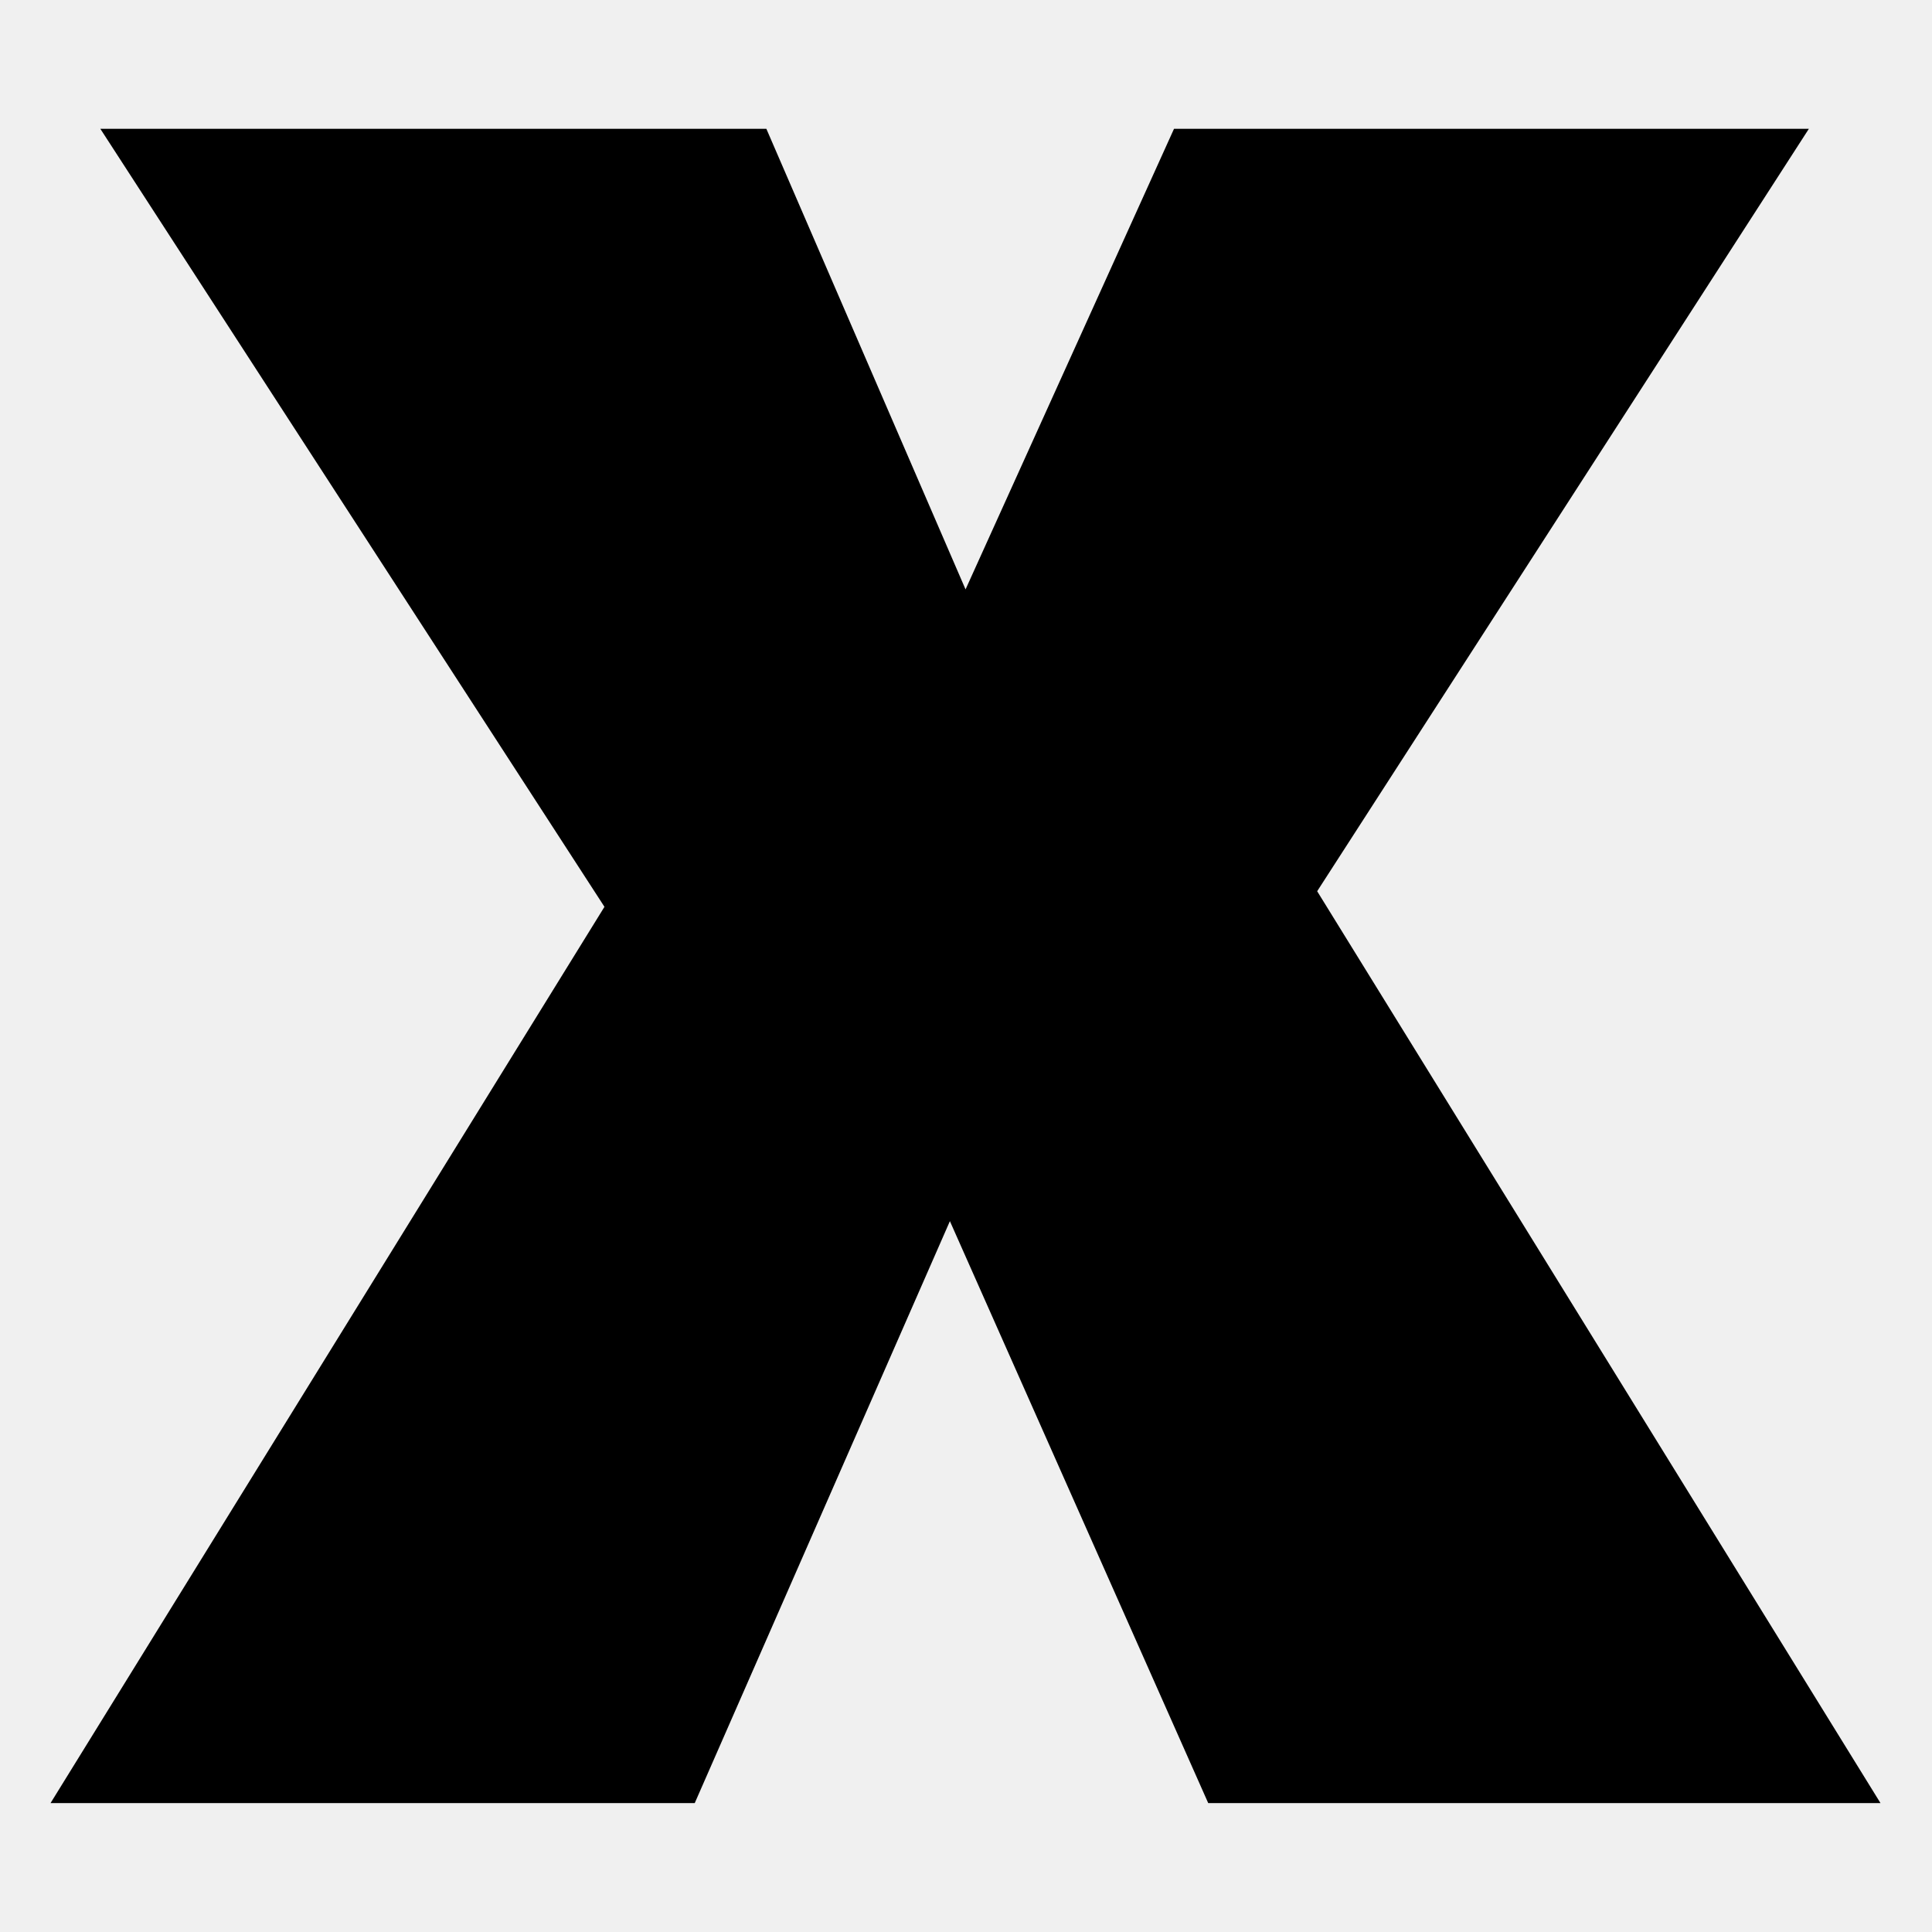
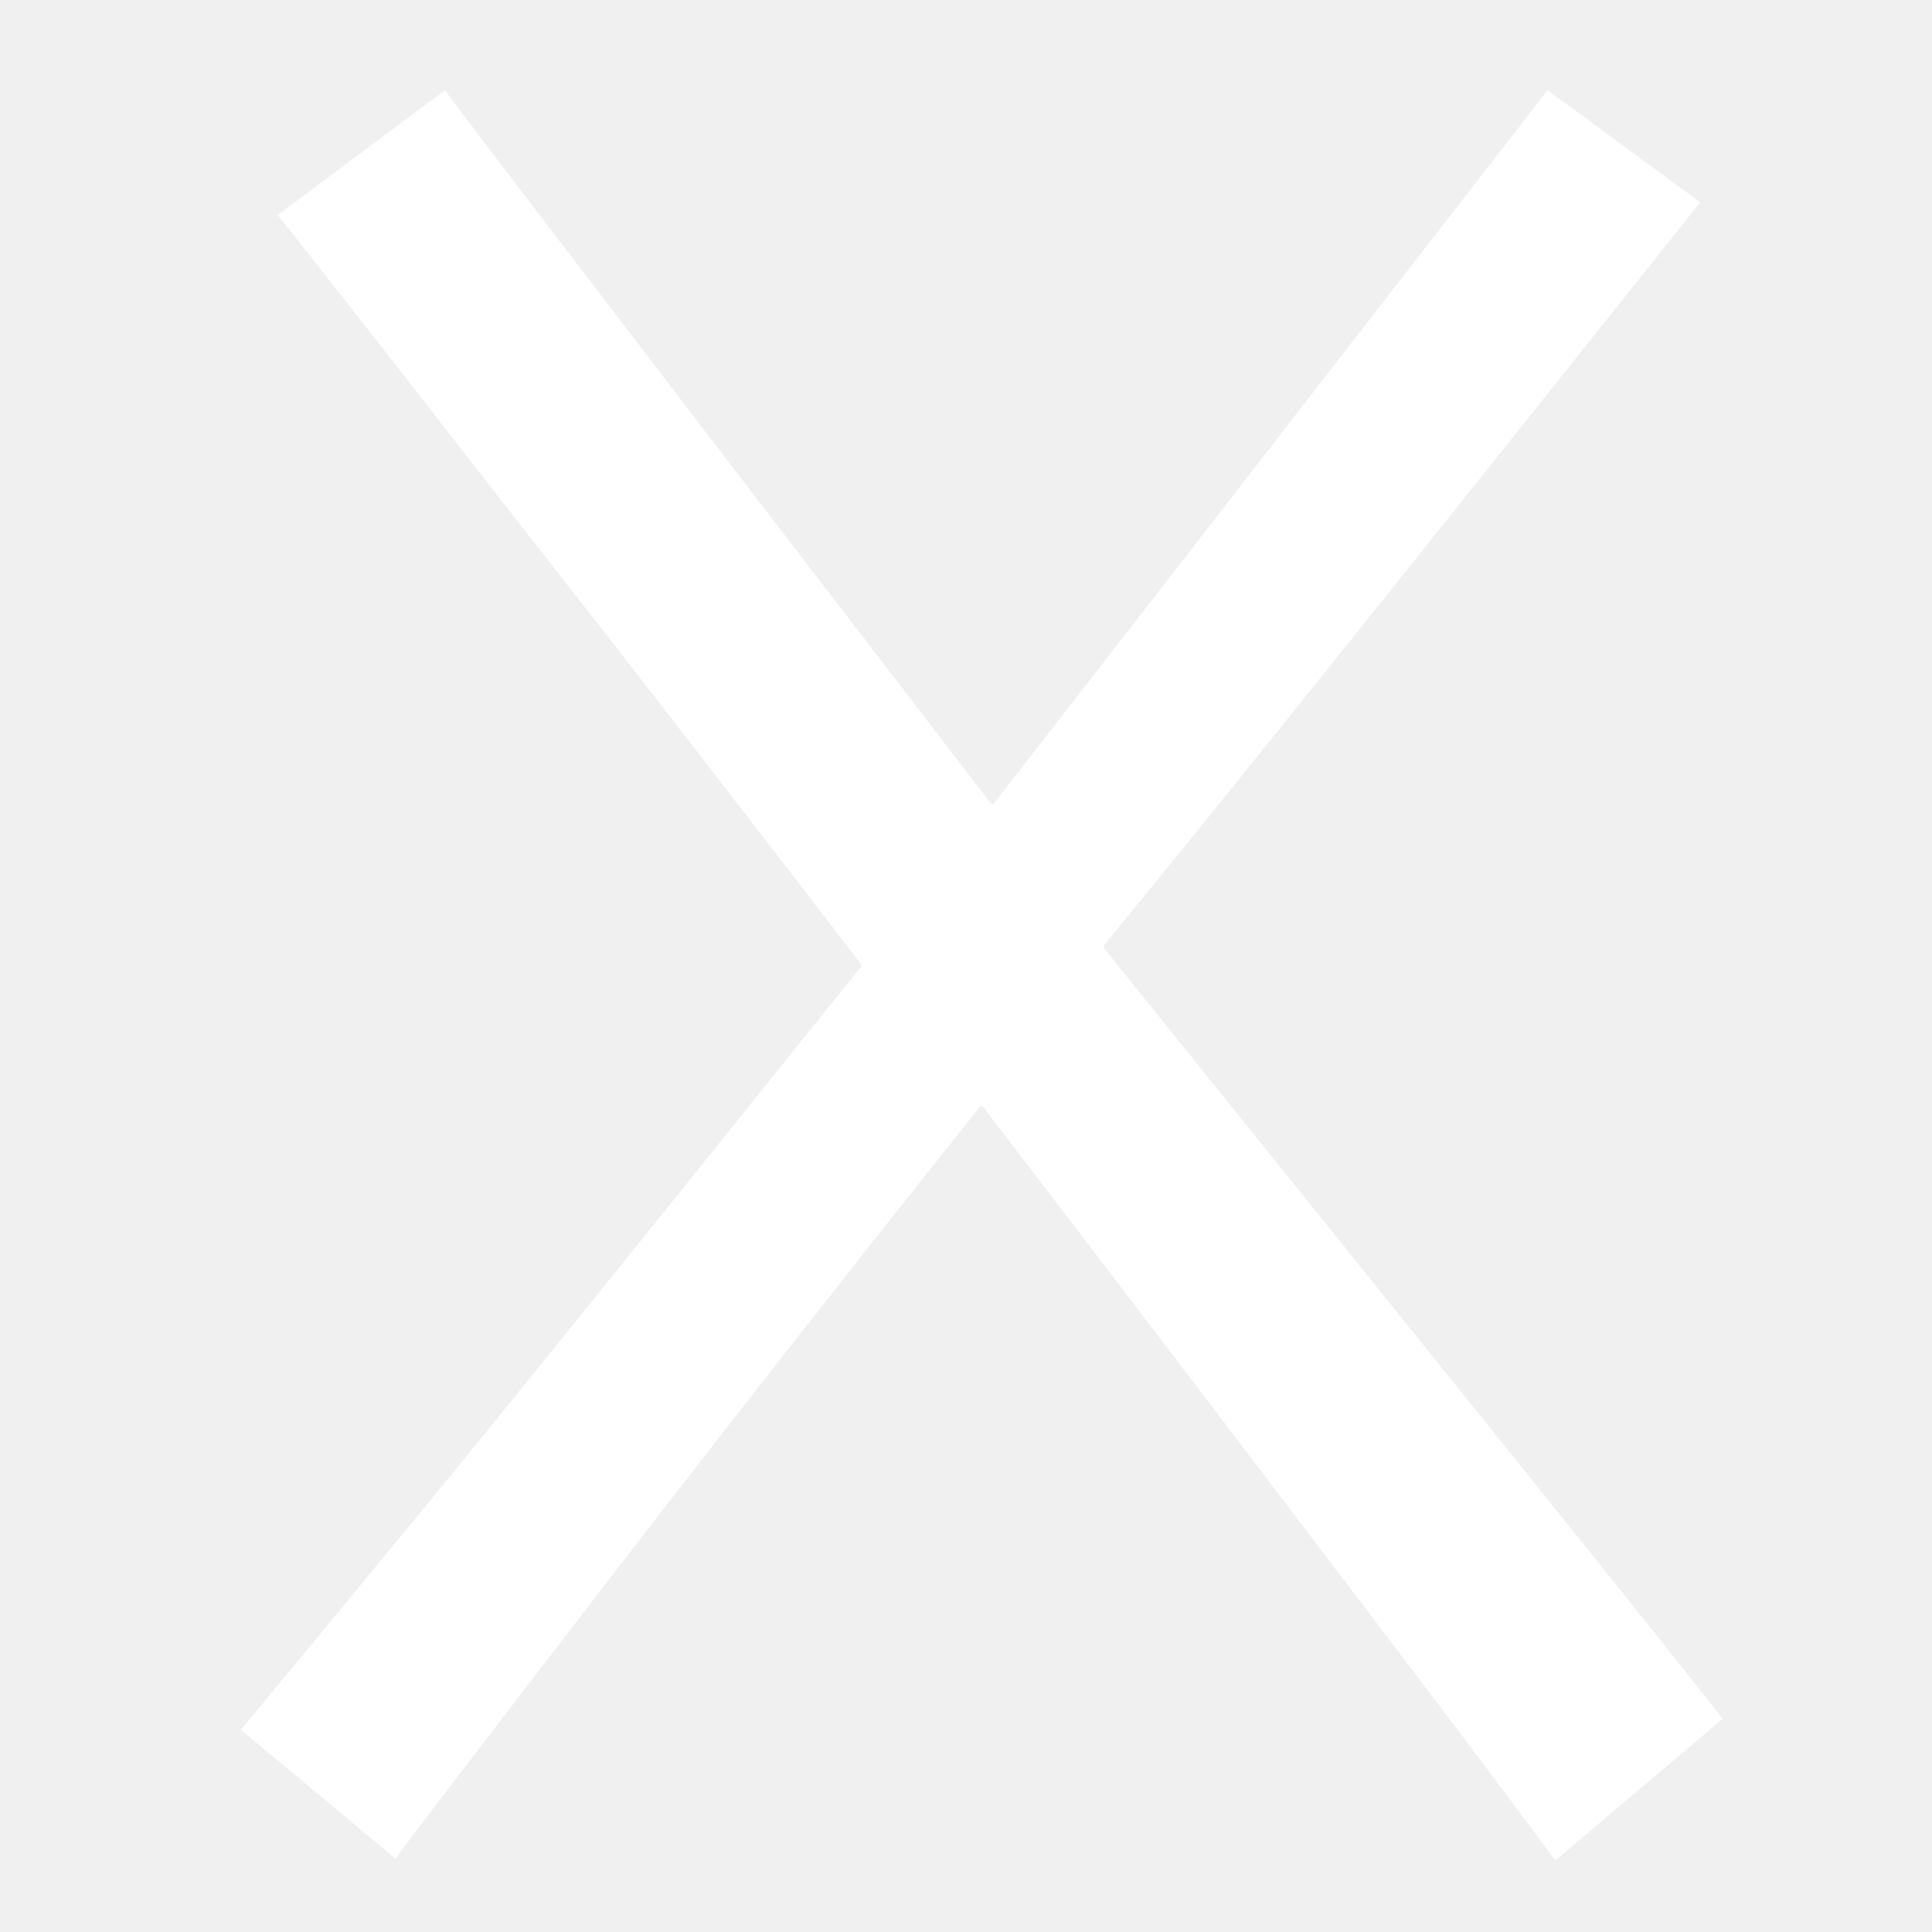
<svg xmlns="http://www.w3.org/2000/svg" version="1.1" id="Layer_1" x="0px" y="0px" viewBox="0 0 300 300" style="enable-background:new 0 0 300 300;" xml:space="preserve">
+   <style type="text/css">
+ 	.st0{fill:#FFFFFF;}
+ </style>
  <g>
-     <path d="M204.53,138.39l87.47,141.59H187.61l-40.11-90.36l-39.62,90.36H7.85l86.01-139.17L15.58,20H119l30.93,71.52L182.3,20h98.58   L204.53,138.39z" />
+     <path class="st0" d="M267.5,266.9l-26,22c-1.6-2.2-10.1-13.7-25.7-34.2s-36.6-48.2-63.2-82.9h-0.4c-22.8,28.6-43.3,54.8-61.6,78.6   s-28,36.5-29.2,38.2l-24-20c0.9-1.1,8.9-10.7,23.8-28.8c15-18.1,39.1-48.1,72.5-89.7v-0.4c-16-20.8-34.5-44.8-55.8-71.9   C56.7,50.5,45.1,35.8,43.1,33.4l26-19.4c1.7,2.4,10.7,14.2,27.1,35.6c16.3,21.4,35.6,46.4,57.7,75.2h0.4   c18.6-23.9,37.2-47.9,55.9-72C229,28.6,239,15.7,240.3,14L264,31.4c-1.3,1.7-13.6,17.1-36.9,46.3c-23.3,29.2-41.8,52.2-55.7,69.1   v0.4c23.5,29.2,45.1,56,64.8,80.5C255.9,252.2,266.3,265.3,267.5,266.9z" />
  </g>
</svg>
